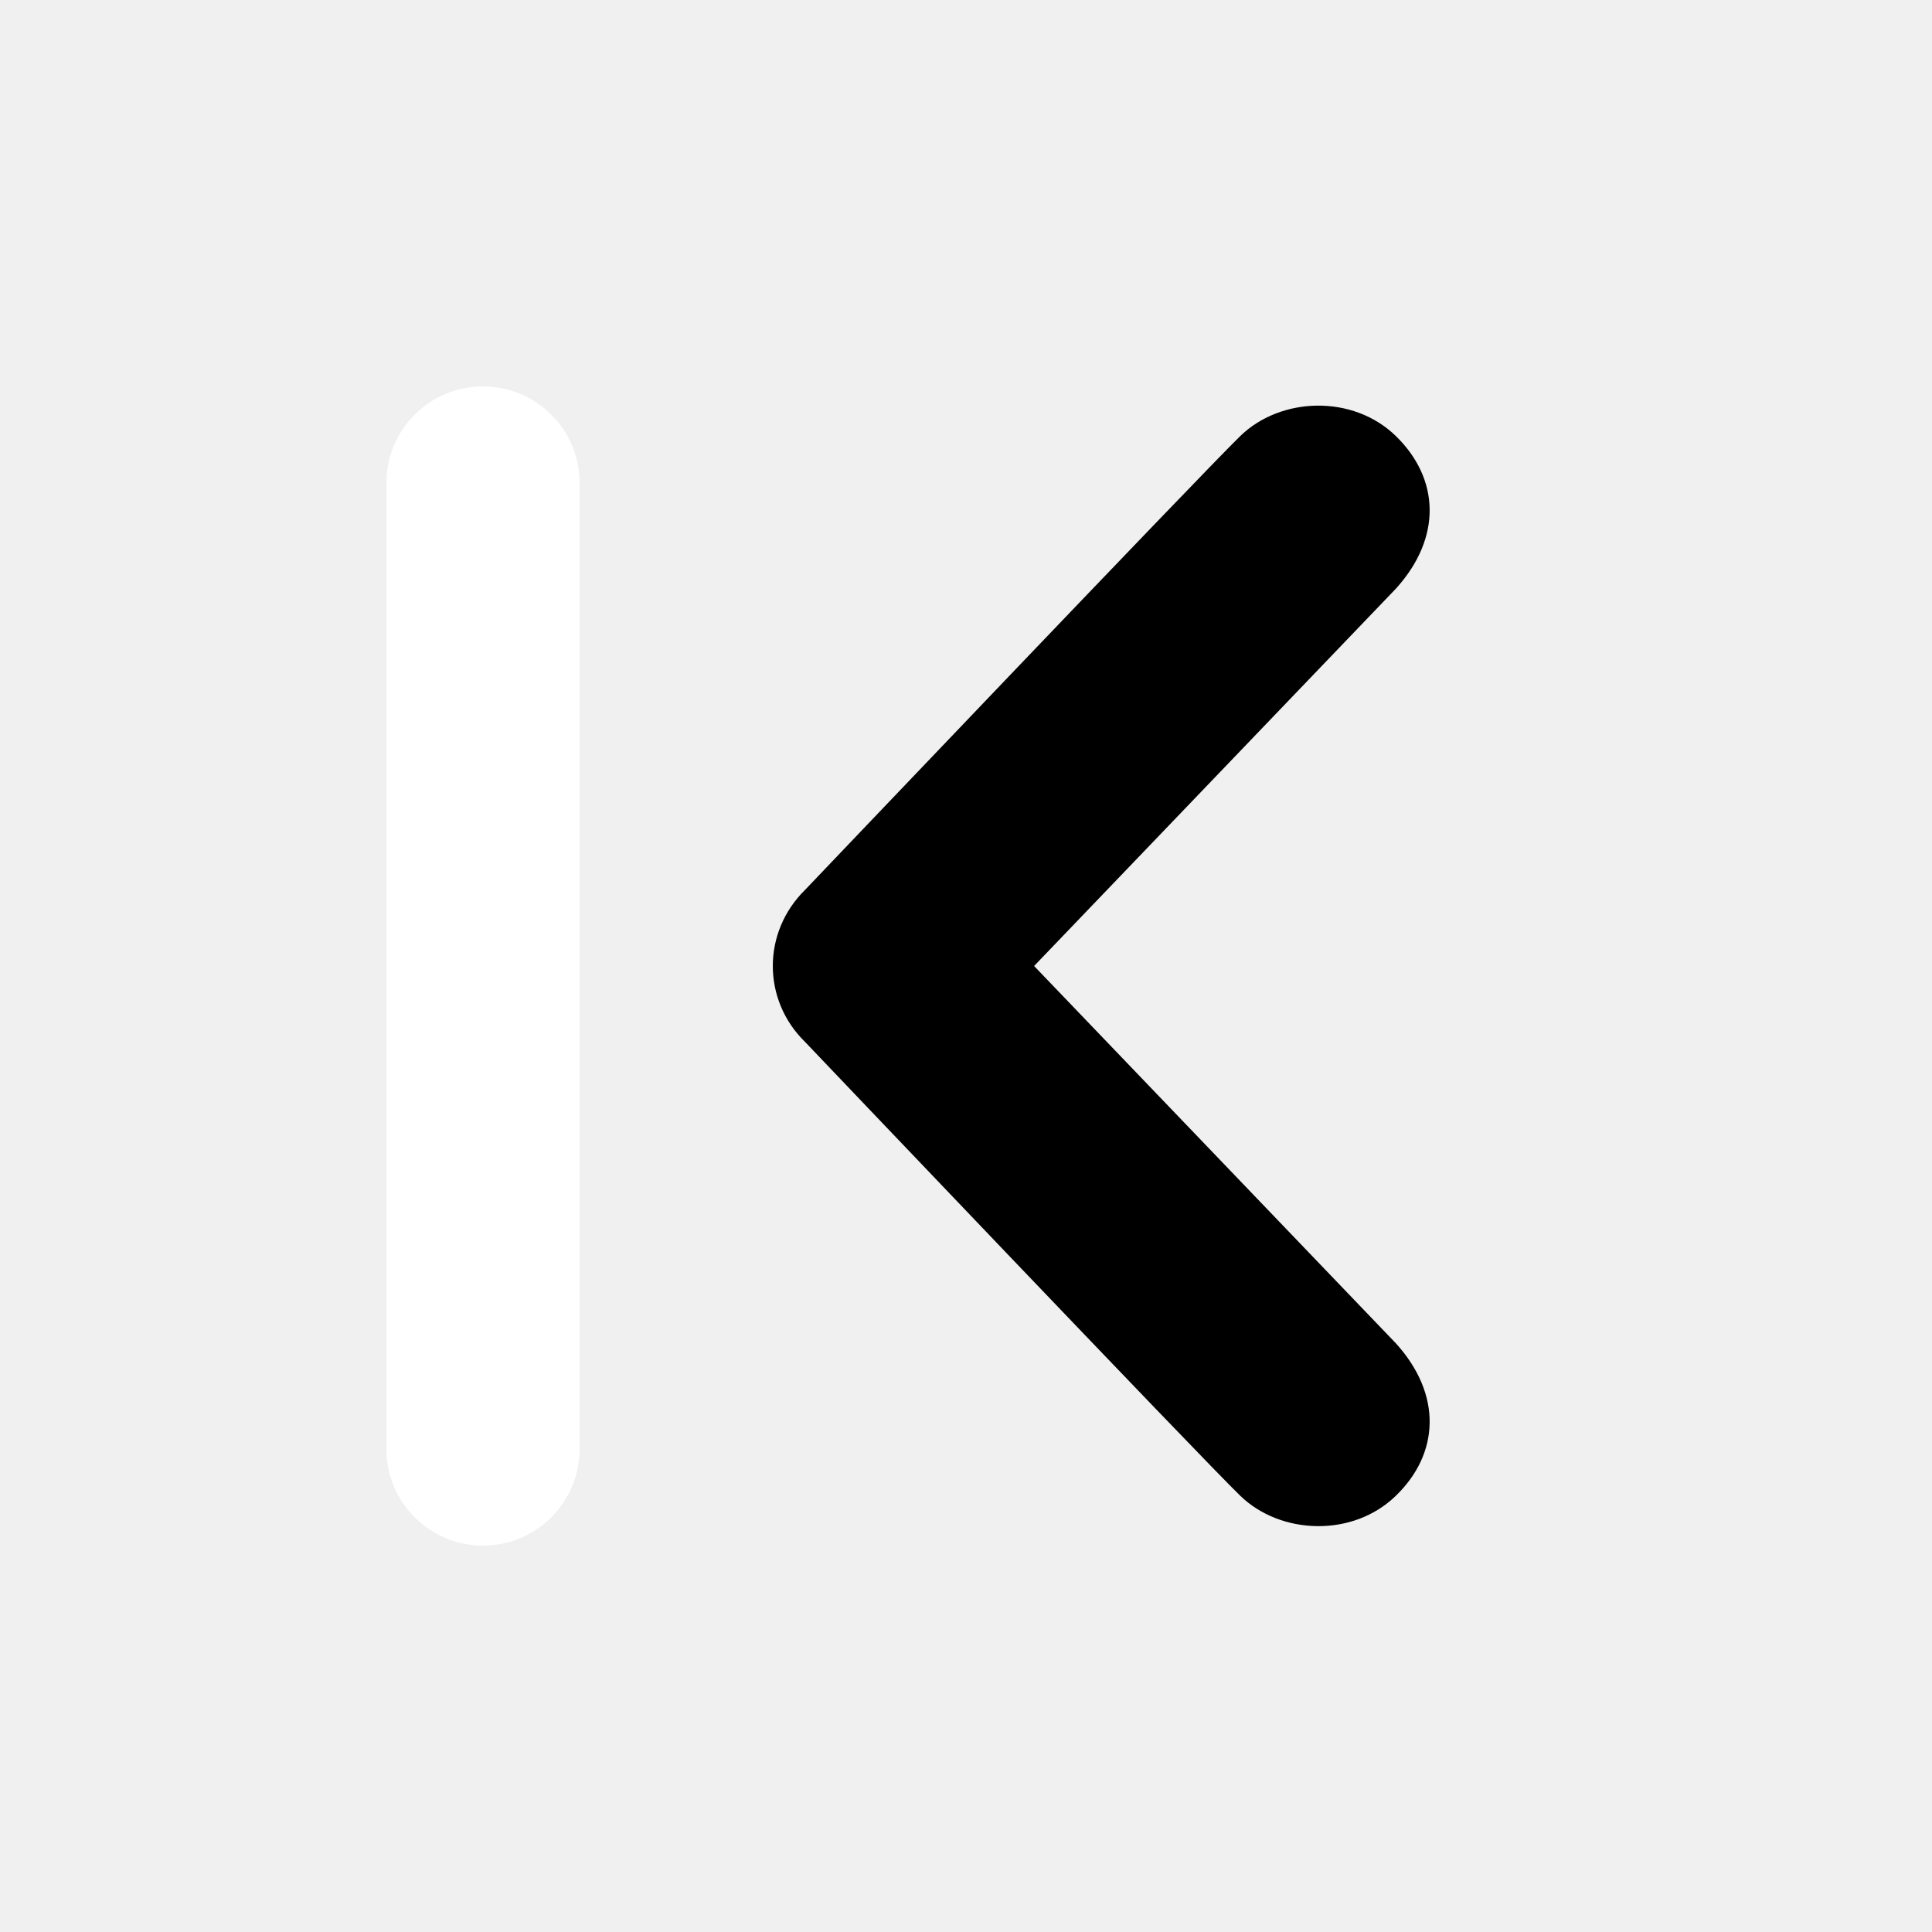
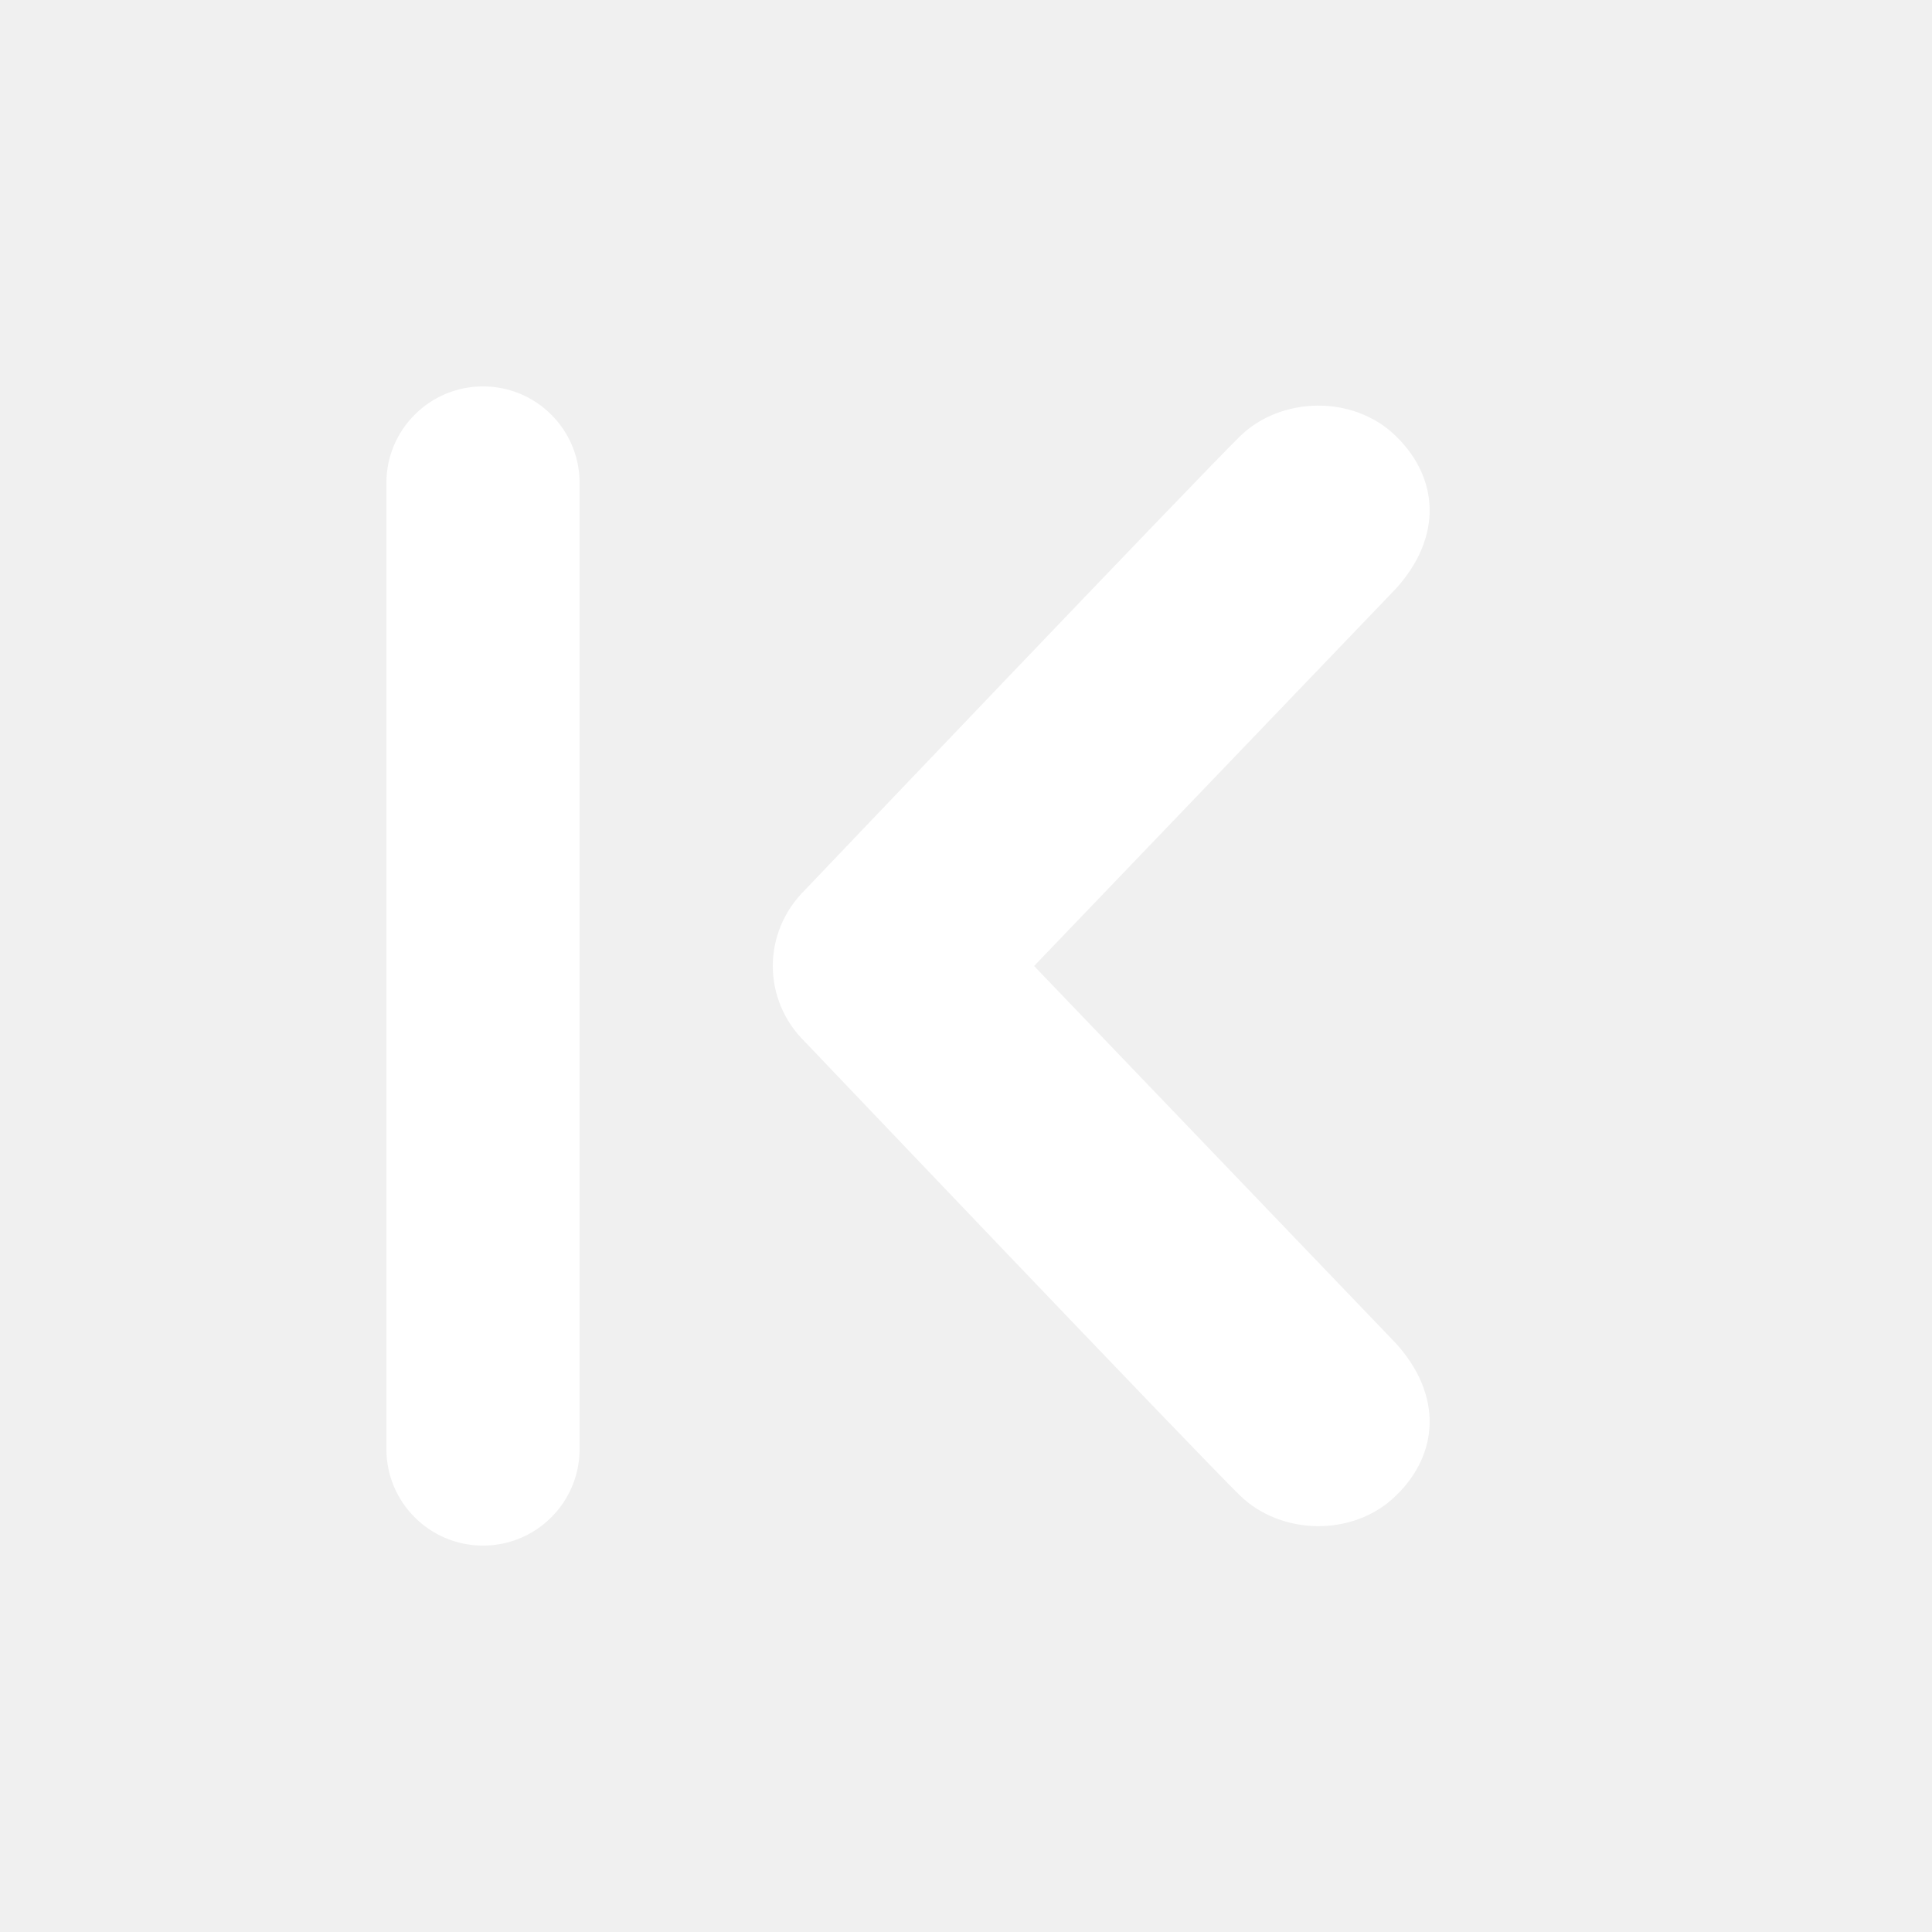
<svg xmlns="http://www.w3.org/2000/svg" version="1.1" id="Chevron_left" x="0px" y="0px" viewBox="-2 0 20 20" enable-background="new 0 0 20 20" xml:space="preserve">
  <rect x="2" y="4" rx="1" width="2" height="12" fill="#fff" />
-   <path fill="#000" d="M12.452,4.516c0.446,0.436,0.481,1.043,0,1.576L8.705,10l3.747,3.908c0.481,0.533,0.446,1.141,0,1.574  c-0.445,0.436-1.197,0.408-1.615,0c-0.418-0.406-4.502-4.695-4.502-4.695C6.112,10.57,6,10.285,6,10s0.112-0.57,0.335-0.789  c0,0,4.084-4.287,4.502-4.695C11.255,4.107,12.007,4.08,12.452,4.516z" />
+   <path fill="#fff" d="M12.452,4.516c0.446,0.436,0.481,1.043,0,1.576L8.705,10l3.747,3.908c0.481,0.533,0.446,1.141,0,1.574  c-0.445,0.436-1.197,0.408-1.615,0c-0.418-0.406-4.502-4.695-4.502-4.695C6.112,10.57,6,10.285,6,10s0.112-0.57,0.335-0.789  c0,0,4.084-4.287,4.502-4.695C11.255,4.107,12.007,4.08,12.452,4.516z" />
</svg>
